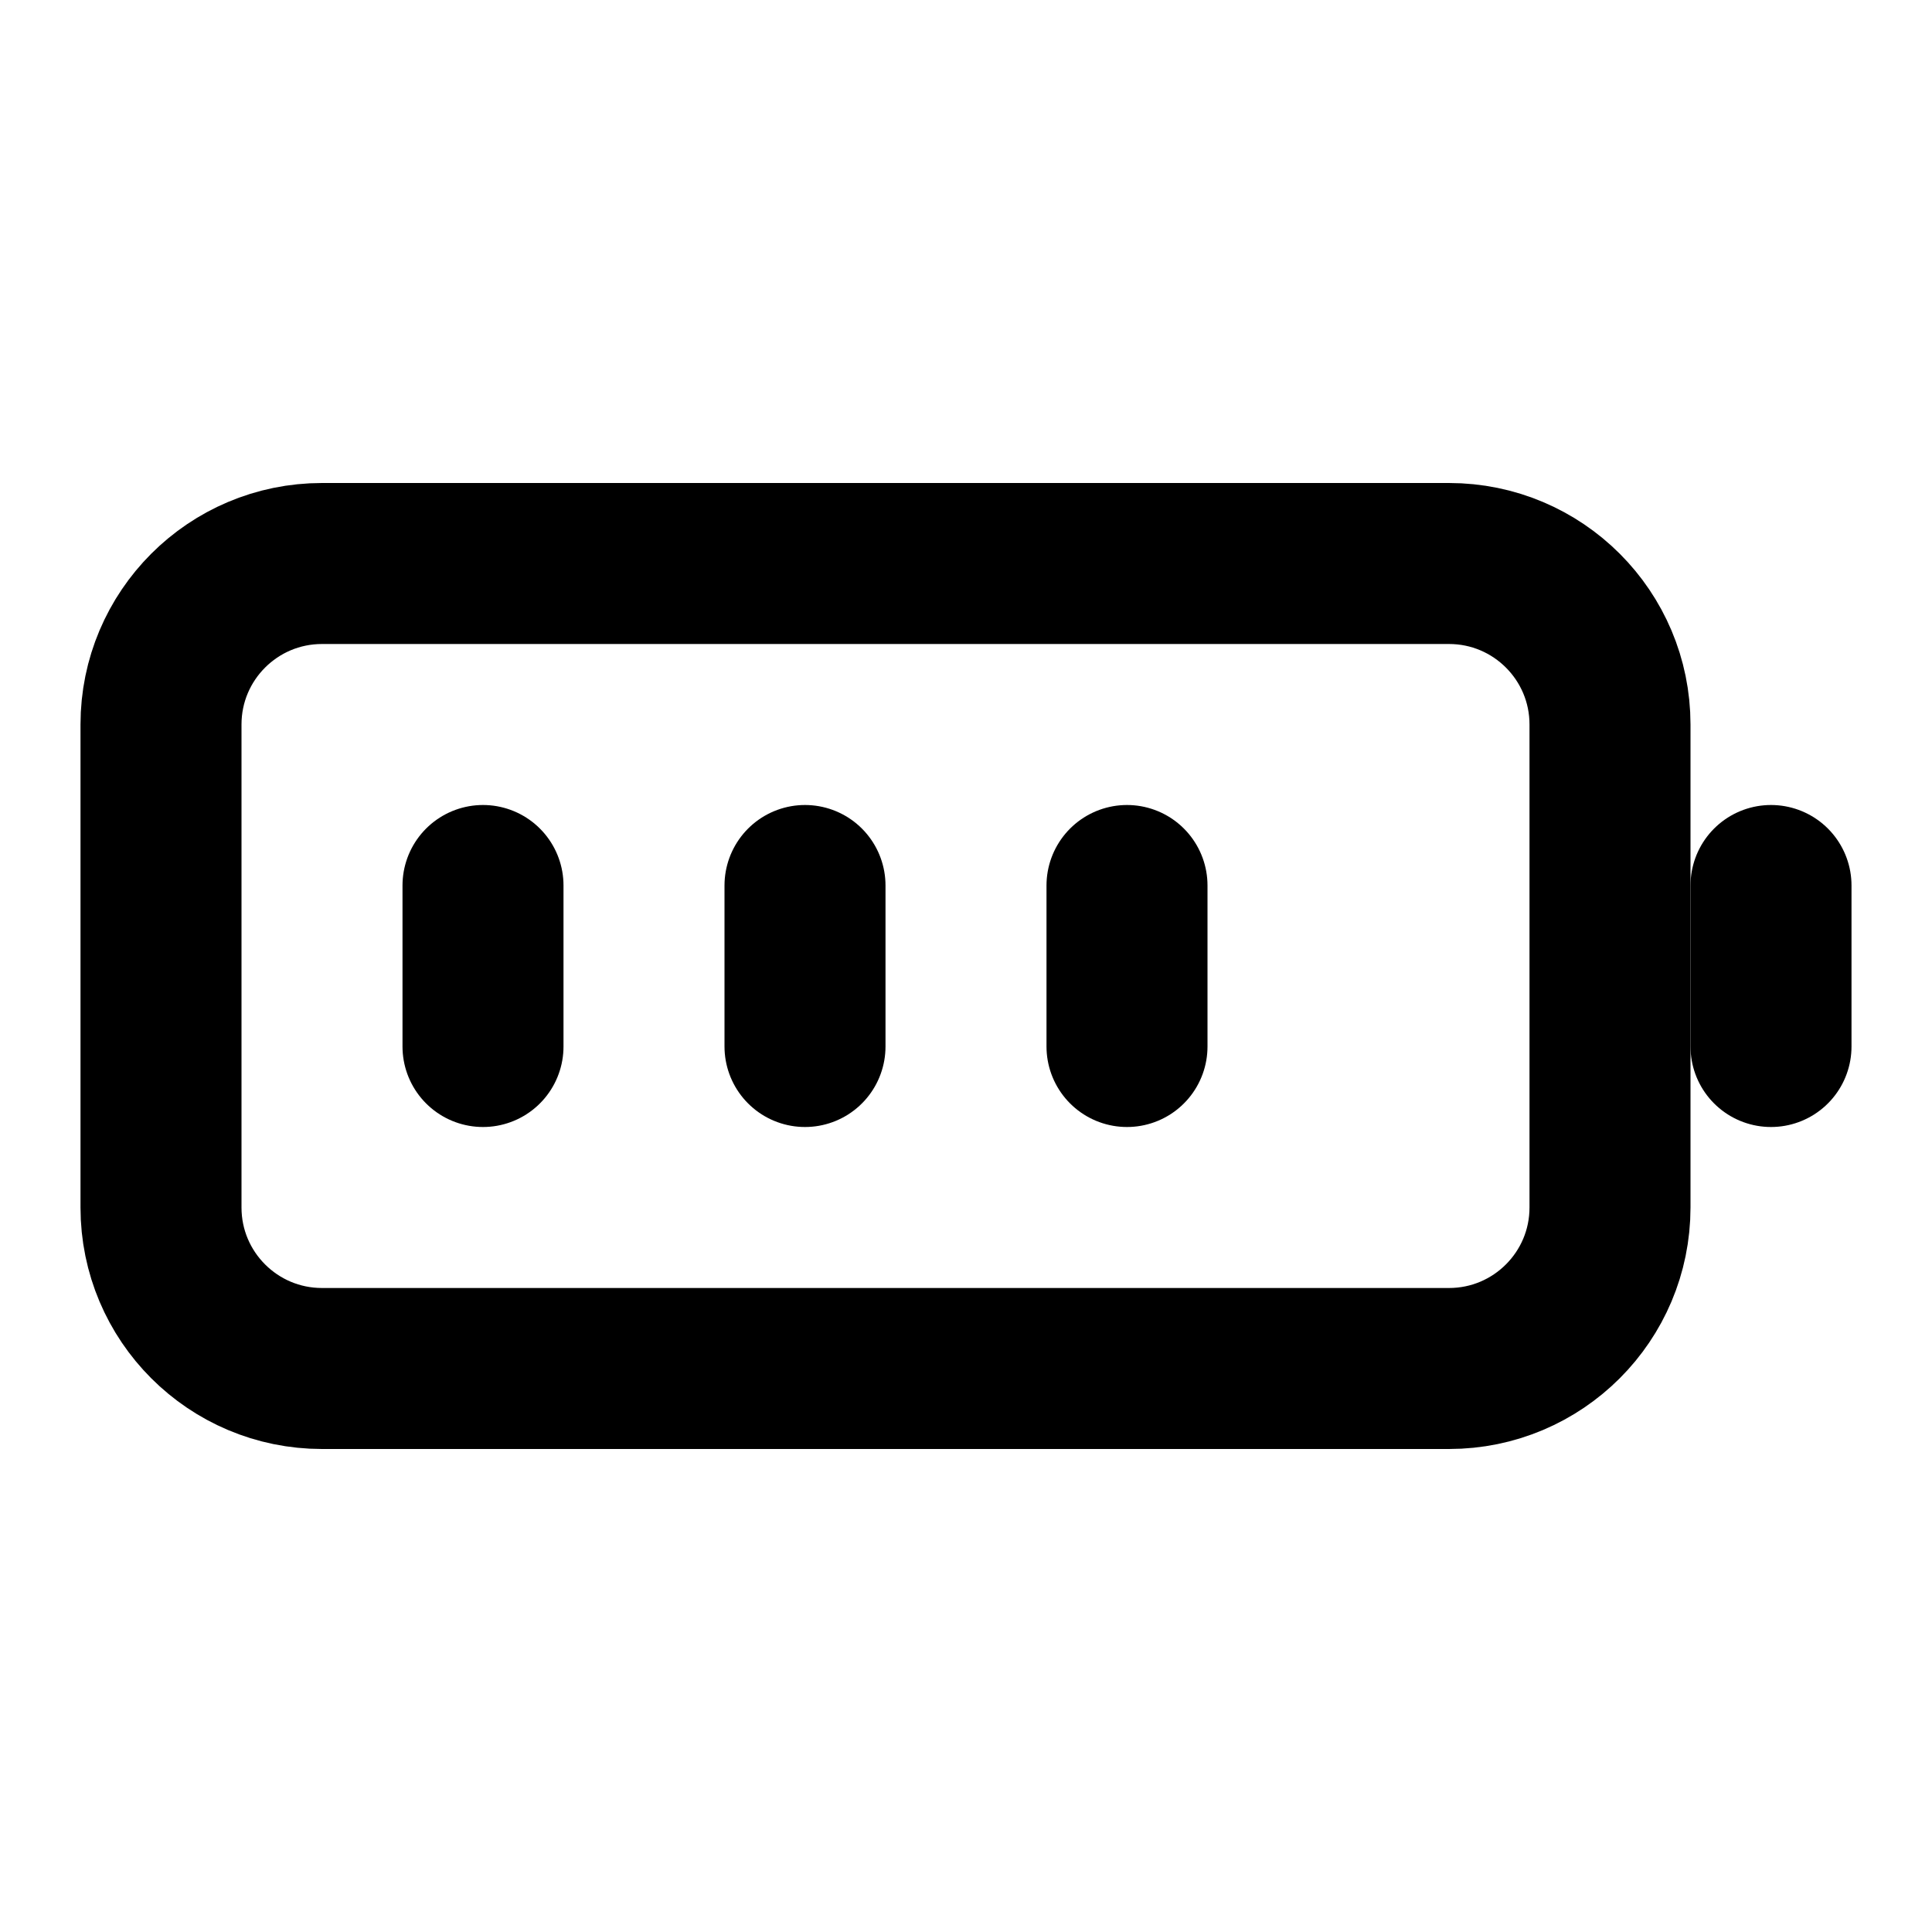
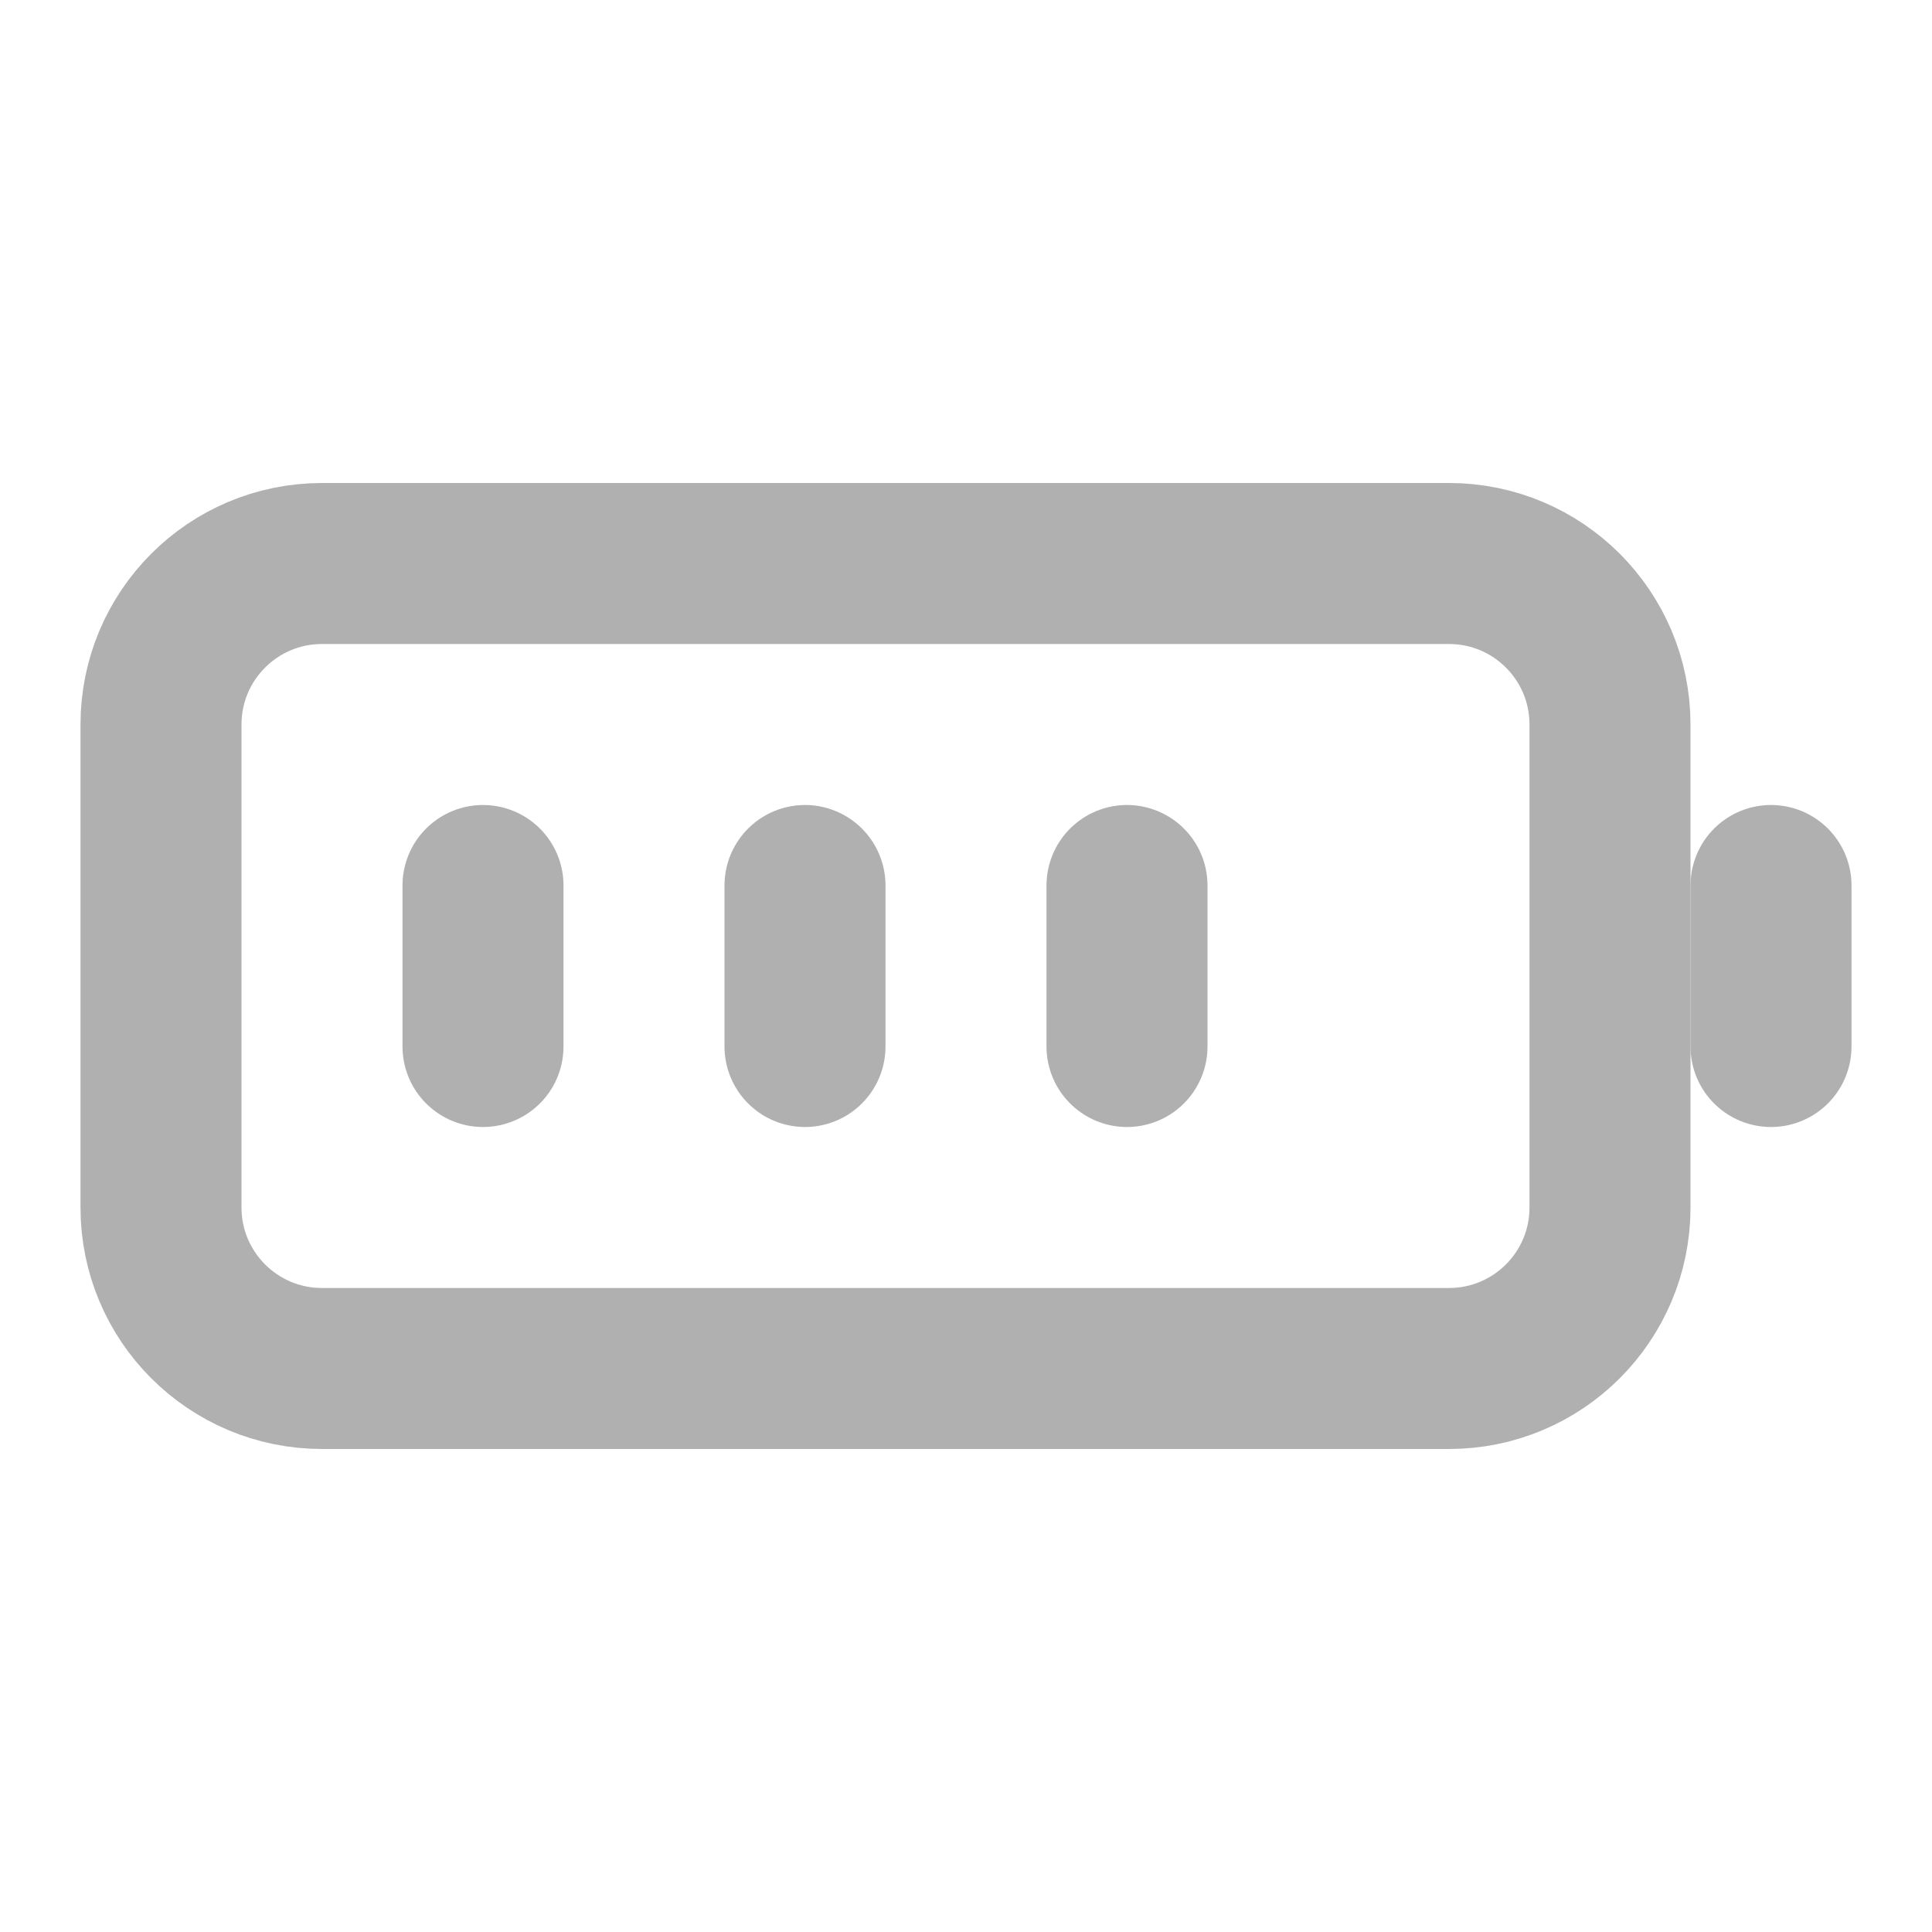
- <svg xmlns="http://www.w3.org/2000/svg" viewBox="0 0 24 24" width="24" height="24" fill="none" stroke="currentColor" stroke-width="2" stroke-linecap="round" stroke-linejoin="round">
+ <svg xmlns="http://www.w3.org/2000/svg" viewBox="0 0 24 24" width="24" height="24" fill="none" stroke="#b0b0b0" stroke-width="2" stroke-linecap="round" stroke-linejoin="round">
  <rect x="2" y="7" width="18" height="10" rx="2" ry="2" />
  <path d="M22 11v2" />
  <path d="M6 11v2" />
  <path d="M10 11v2" />
  <path d="M14 11v2" />
</svg>
